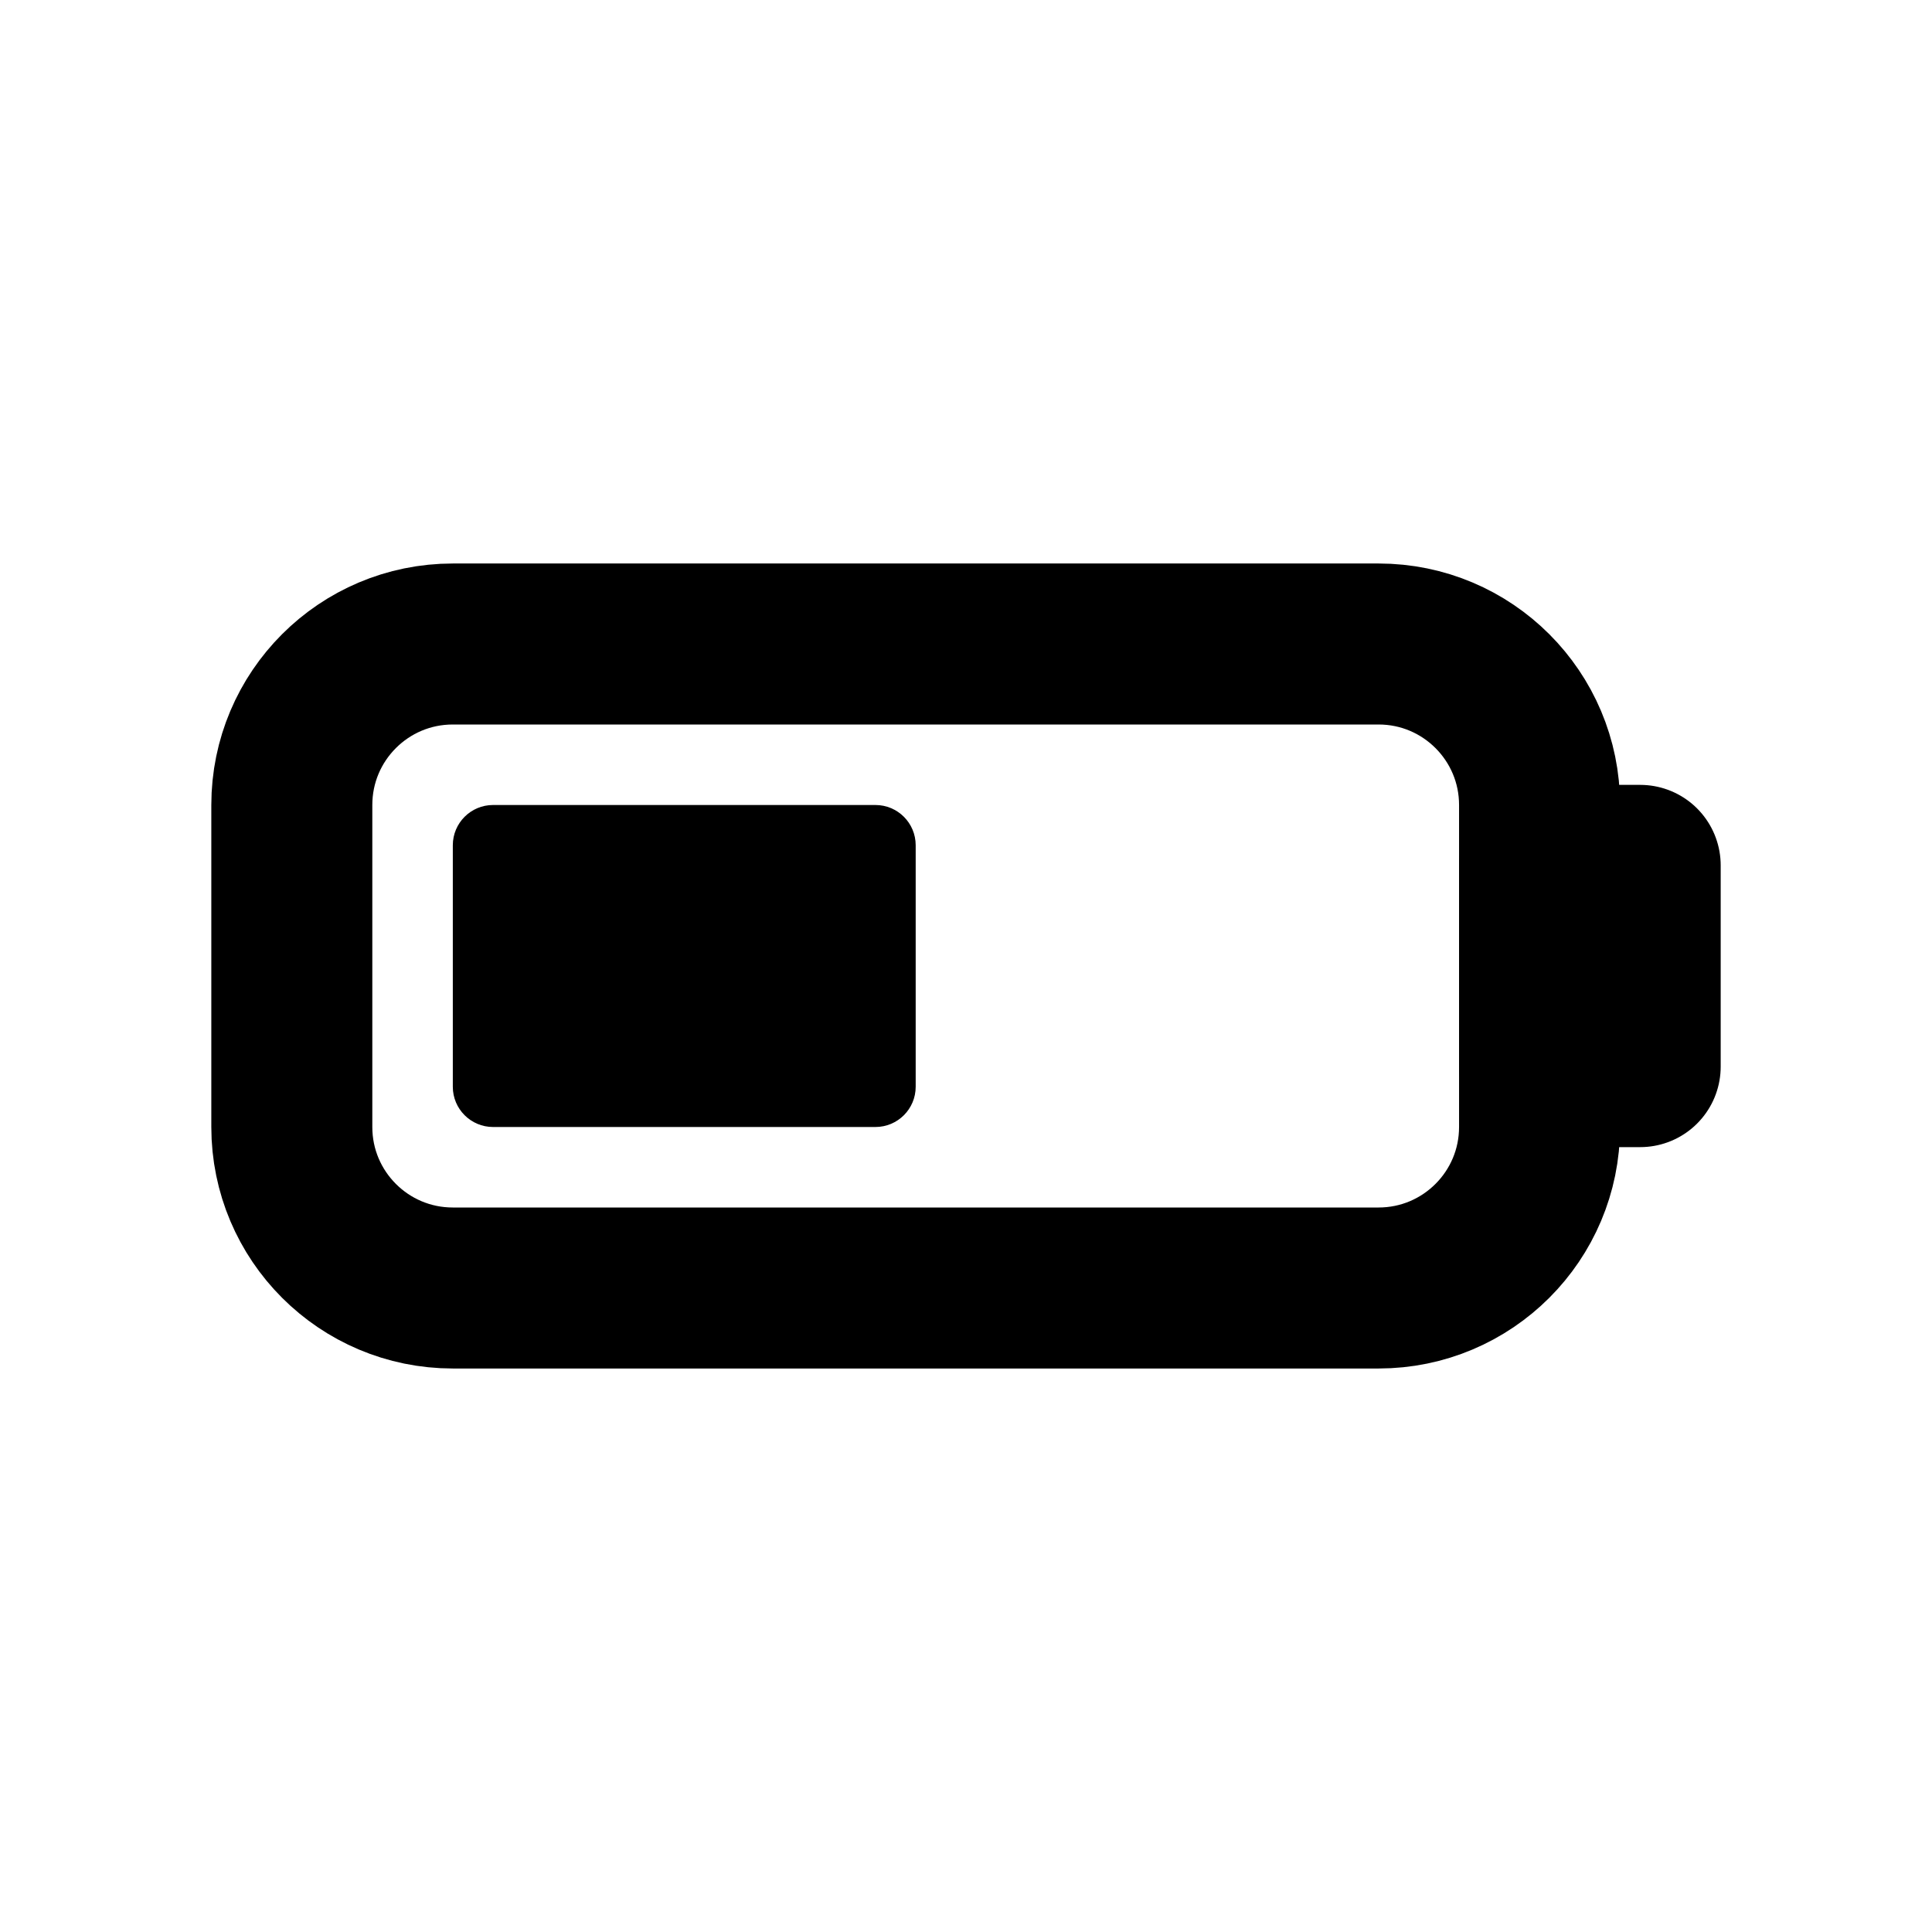
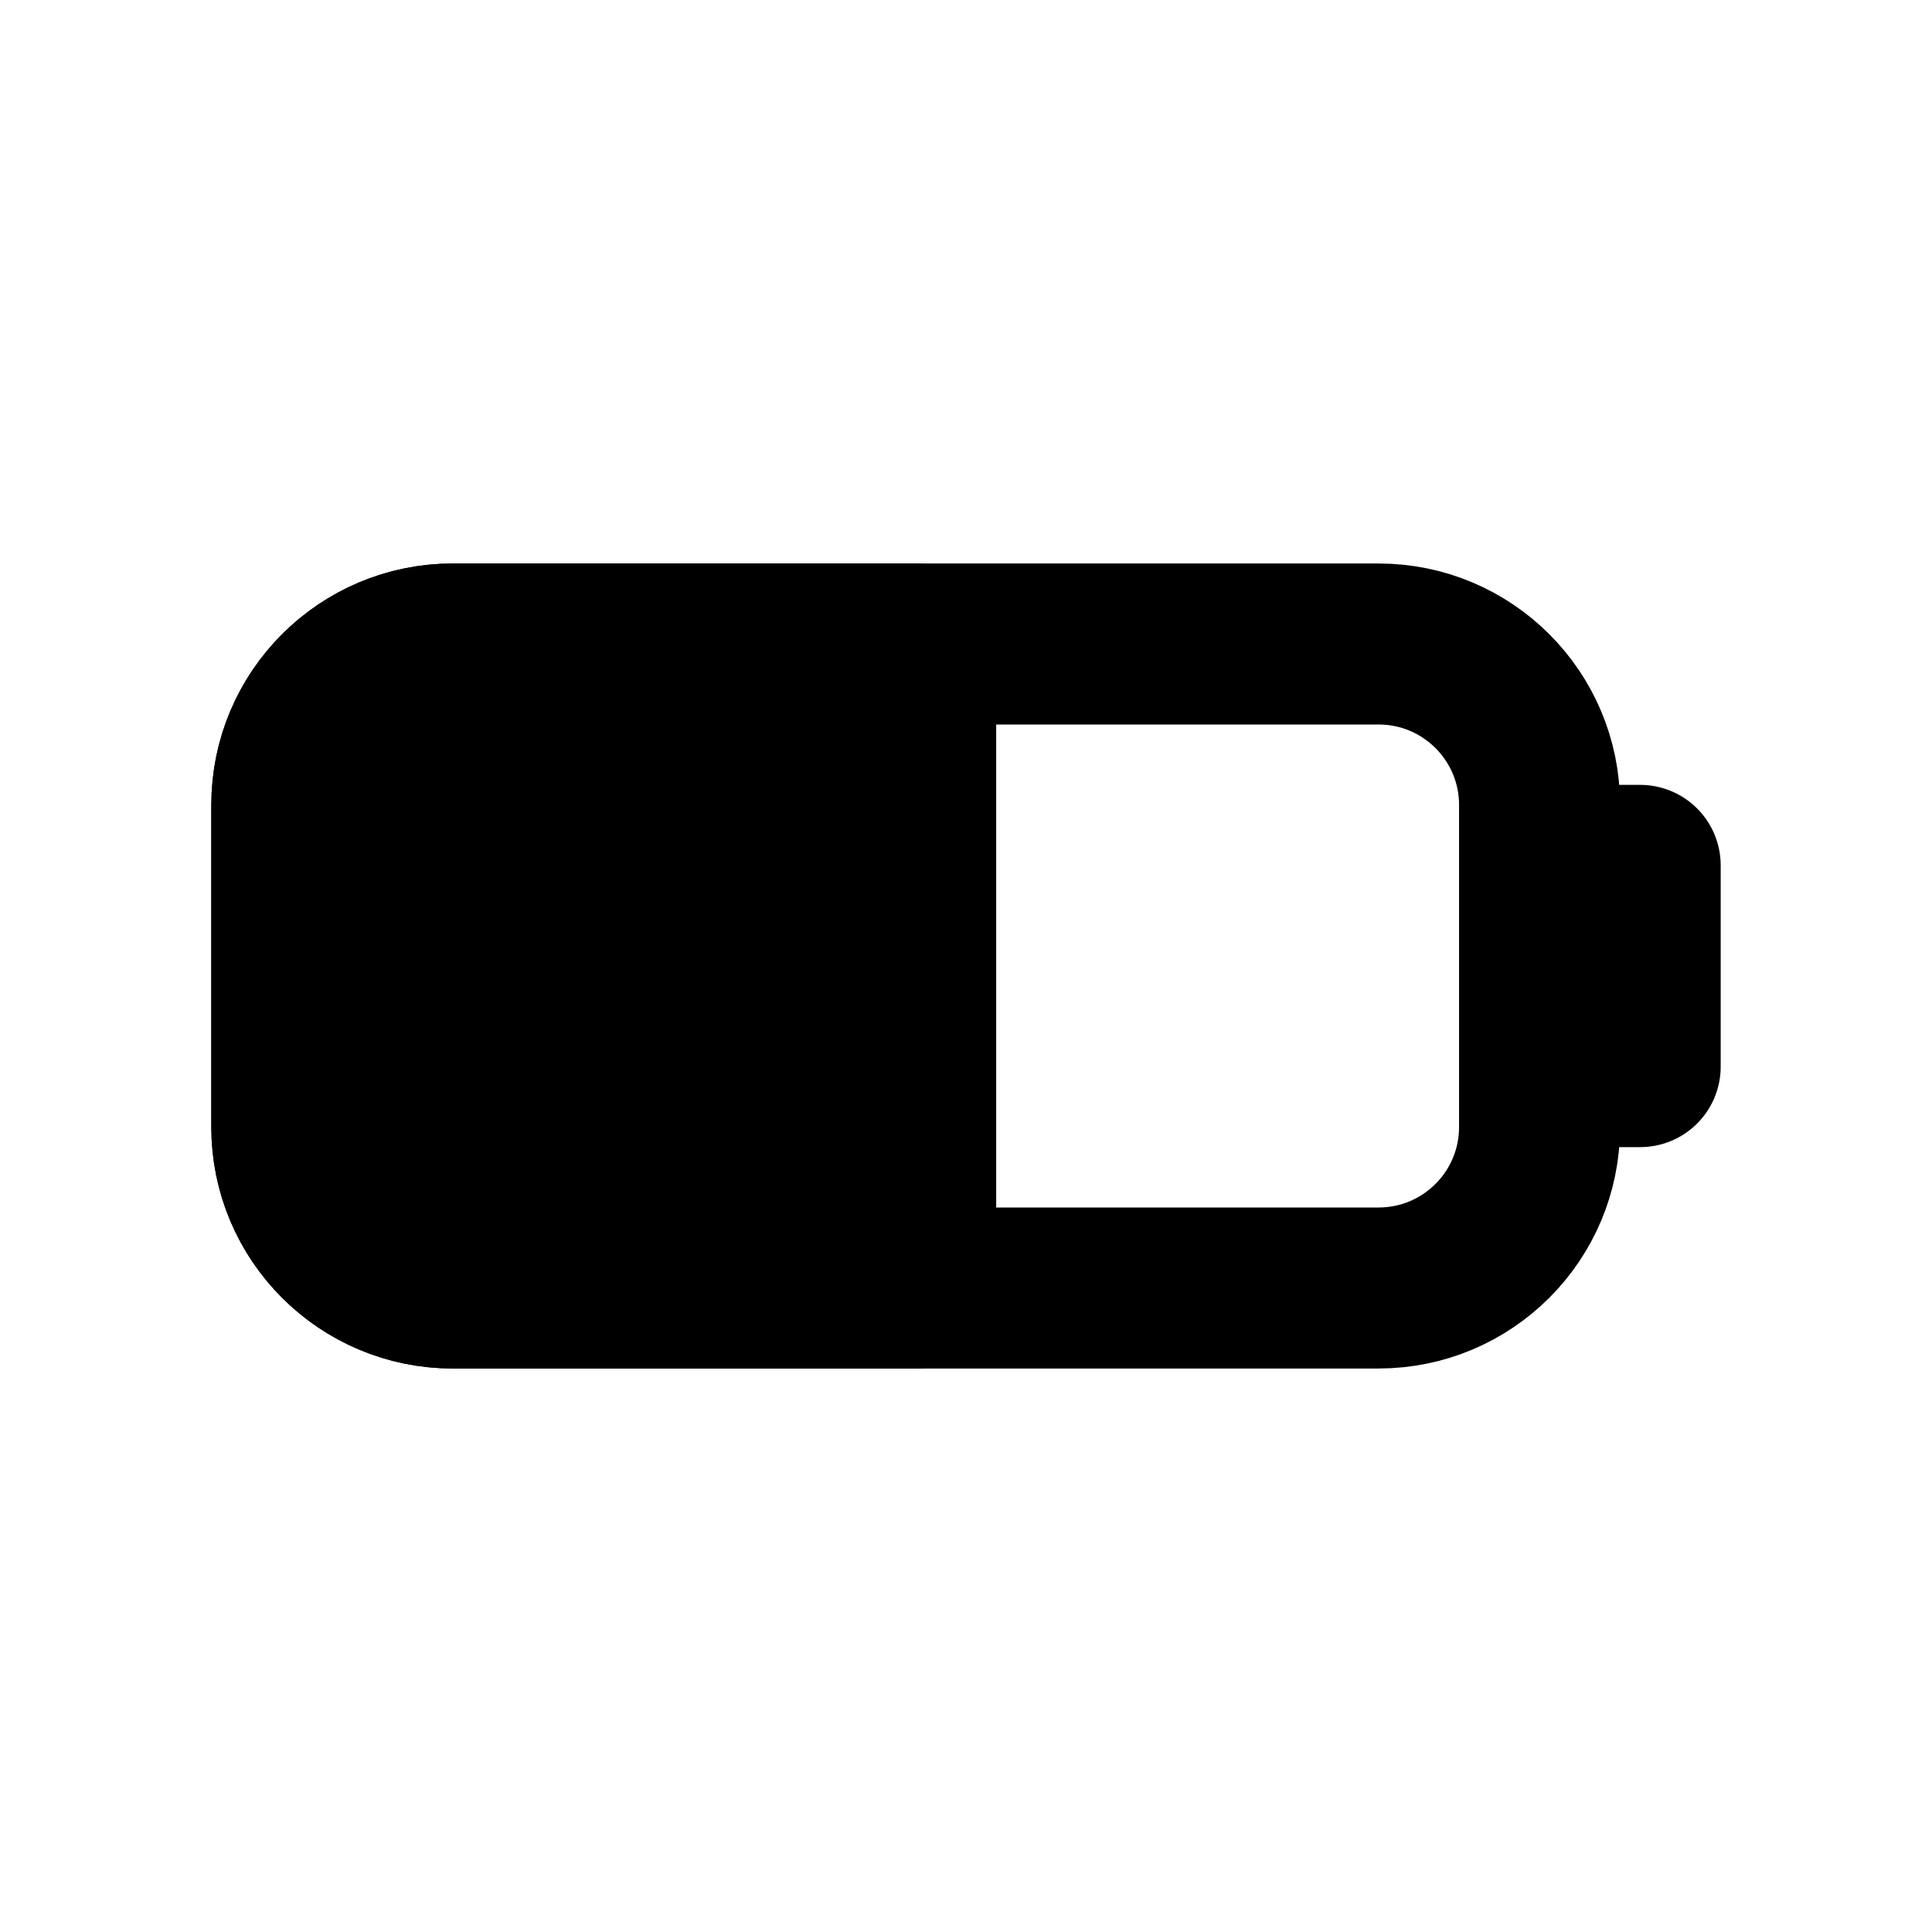
<svg xmlns="http://www.w3.org/2000/svg" width="24" height="24" viewBox="0 0 24 24" fill="none" stroke="currentColor" stroke-width="2" stroke-linecap="round" stroke-linejoin="round">
  <rect x="3.625" y="8" width="15.5" height="8" rx="2" />
  <path d="M19.125 10.75h1.25v2.5h-1.25z" fill="currentColor" />
-   <rect x="5.625" y="10" width="5.75" height="4" rx="0.5" fill="currentColor" stroke="none" />
+   <path d="M11.375 8v8H5.625a2 2 0 0 1-2-2v-4a2 2 0 0 1 2-2z" fill="currentColor" />
</svg>
